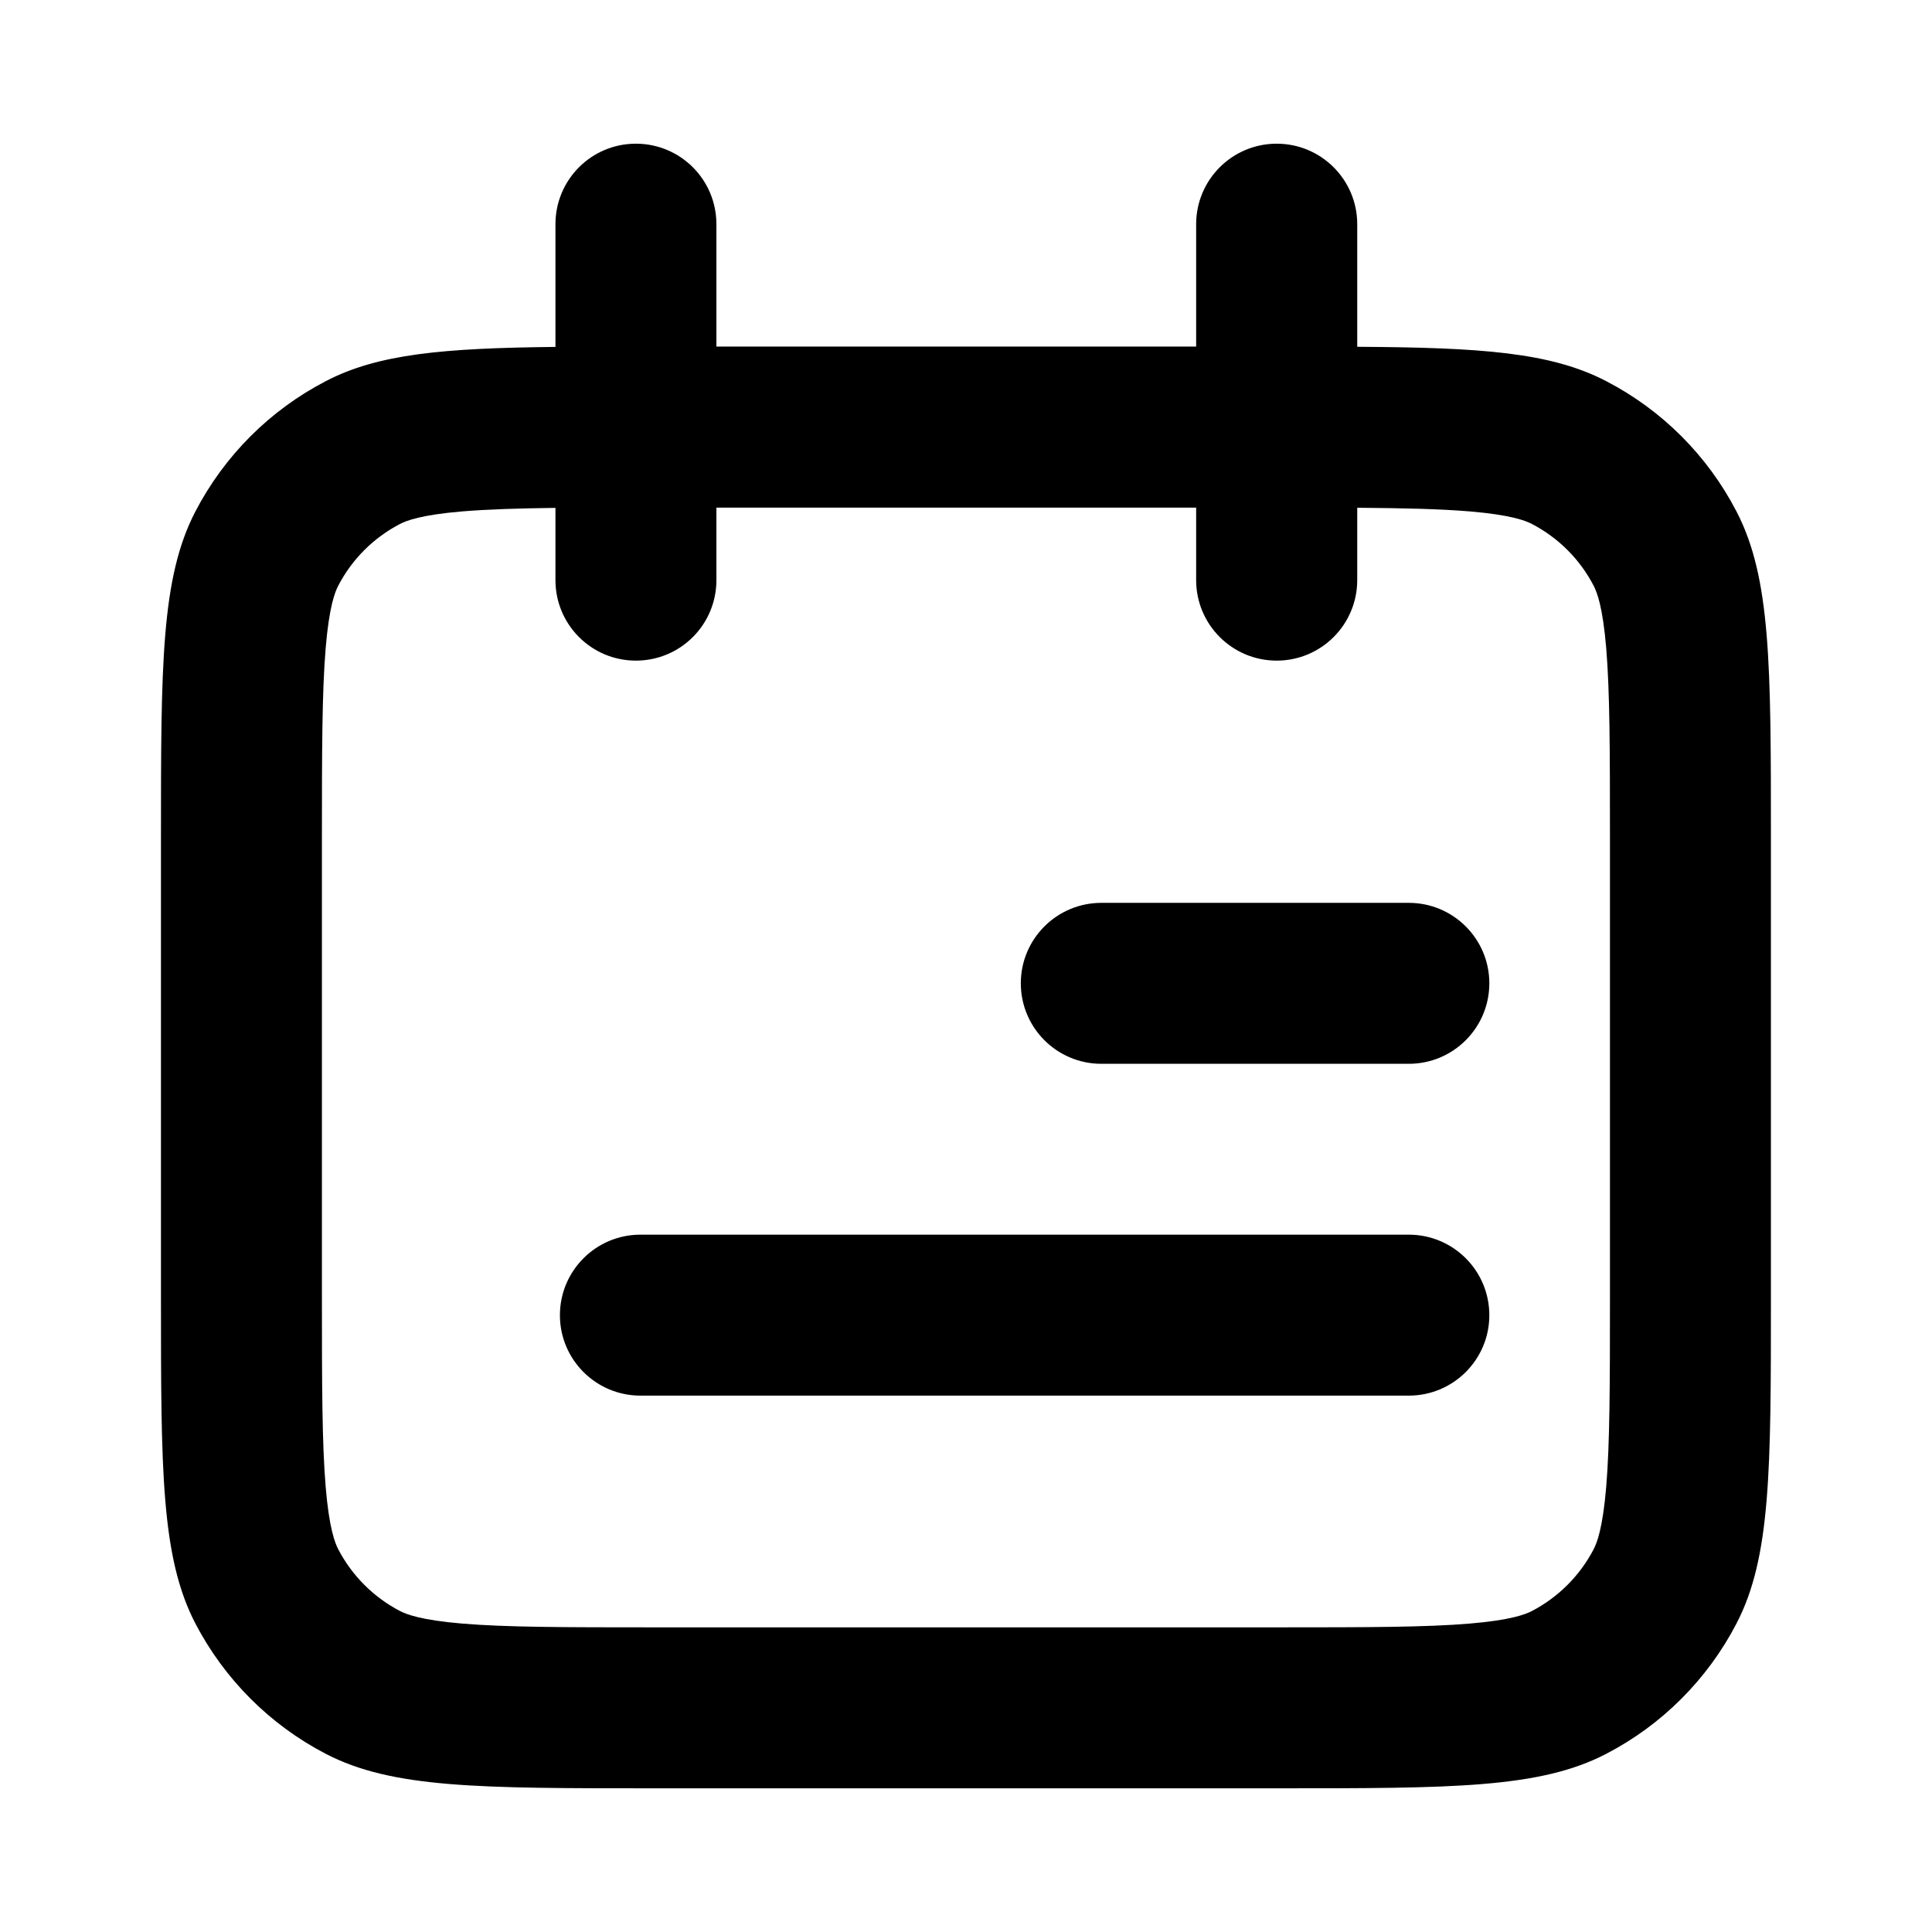
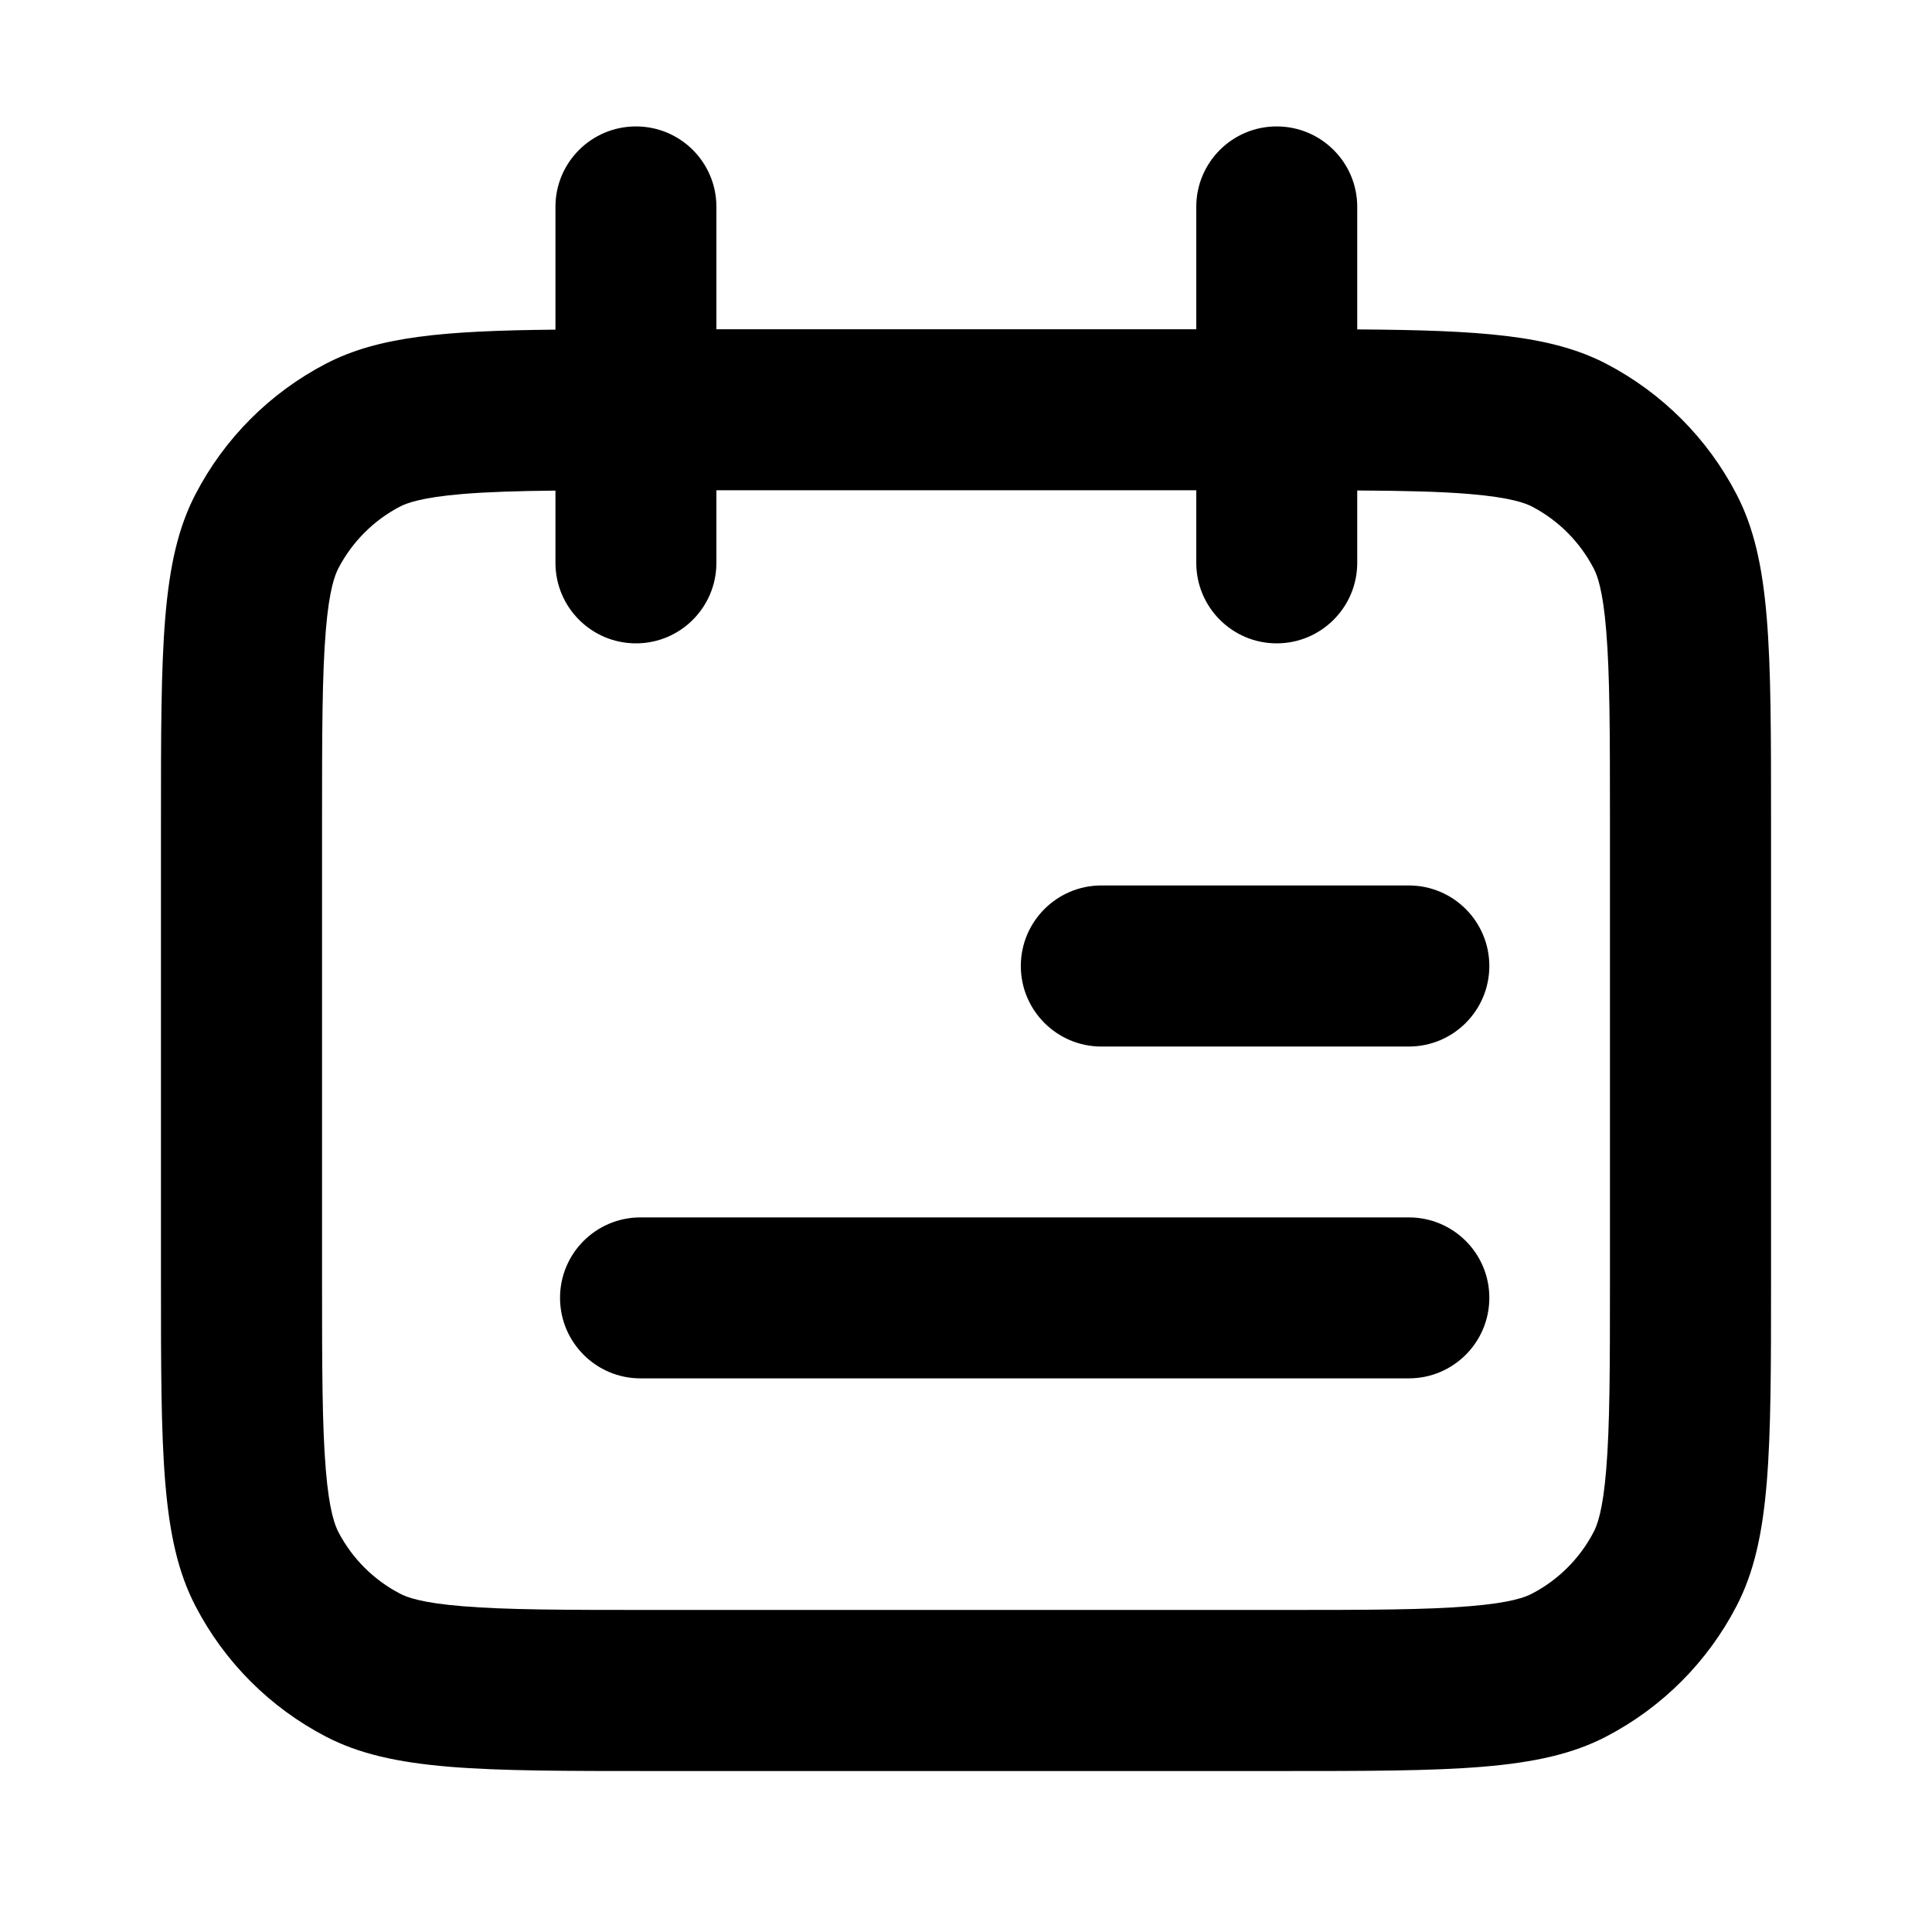
<svg xmlns="http://www.w3.org/2000/svg" viewBox="0 0 16 16">
-   <path fill-rule="evenodd" clip-rule="evenodd" transform="translate(1.333 1.19)" d="M3.267 0.667C3.267 0.298 3.565 0 3.933 0C4.302 0 4.6 0.298 4.6 0.667V1.68H8.573V0.667C8.573 0.298 8.872 0 9.24 0C9.608 0 9.907 0.298 9.907 0.667V1.682C10.929 1.688 11.508 1.727 11.968 1.966C12.431 2.206 12.808 2.583 13.048 3.046C13.333 3.595 13.333 4.316 13.333 5.759V9.541C13.333 10.984 13.333 11.706 13.048 12.255C12.808 12.717 12.431 13.095 11.968 13.335C11.419 13.62 10.697 13.62 9.255 13.62H4.079C2.636 13.62 1.915 13.62 1.366 13.335C0.903 13.095 0.526 12.717 0.285 12.255C0 11.706 0 10.984 0 9.541V5.759C0 4.316 0 3.595 0.285 3.046C0.526 2.583 0.903 2.206 1.366 1.966C1.8 1.74 2.343 1.693 3.267 1.683V0.667ZM8.573 3.014V3.614C8.573 3.983 8.872 4.281 9.24 4.281C9.608 4.281 9.907 3.983 9.907 3.614V3.015C10.299 3.018 10.593 3.025 10.836 3.045C11.181 3.074 11.301 3.122 11.353 3.149C11.572 3.263 11.751 3.441 11.865 3.661C11.892 3.713 11.94 3.832 11.969 4.178C11.999 4.539 12 5.015 12 5.759V9.541C12 10.285 11.999 10.761 11.969 11.123C11.94 11.468 11.892 11.588 11.865 11.64C11.751 11.859 11.572 12.038 11.353 12.152C11.301 12.179 11.181 12.227 10.836 12.256C10.475 12.286 9.998 12.287 9.255 12.287H4.079C3.335 12.287 2.859 12.286 2.497 12.256C2.152 12.227 2.033 12.179 1.98 12.152C1.761 12.038 1.582 11.859 1.468 11.64C1.441 11.588 1.393 11.468 1.364 11.123C1.334 10.761 1.333 10.285 1.333 9.541V5.759C1.333 5.015 1.334 4.539 1.364 4.178C1.393 3.832 1.441 3.713 1.468 3.661C1.582 3.441 1.761 3.263 1.98 3.149C2.033 3.122 2.152 3.074 2.497 3.045C2.706 3.028 2.952 3.02 3.267 3.016V3.614C3.267 3.983 3.565 4.281 3.933 4.281C4.302 4.281 4.6 3.983 4.6 3.614V3.014H8.573ZM10.334 6.287C10.702 6.287 11.001 6.585 11.001 6.953C11.001 7.322 10.702 7.62 10.334 7.62H7.788C7.42 7.62 7.121 7.322 7.121 6.953C7.121 6.585 7.42 6.287 7.788 6.287H10.334ZM11.001 9.702C11.001 9.333 10.702 9.035 10.334 9.035H3.971C3.603 9.035 3.304 9.333 3.304 9.702C3.304 10.07 3.603 10.368 3.971 10.368H10.334C10.702 10.368 11.001 10.07 11.001 9.702Z" />
+   <path fill-rule="evenodd" clip-rule="evenodd" d="M4.6 1.713C4.6 1.345 4.898 1.047 5.267 1.047C5.635 1.047 5.933 1.345 5.933 1.713V2.727H9.907V1.713C9.907 1.345 10.205 1.047 10.573 1.047C10.941 1.047 11.24 1.345 11.24 1.713V2.728C12.262 2.735 12.842 2.774 13.301 3.012C13.764 3.253 14.141 3.63 14.381 4.093C14.667 4.642 14.667 5.363 14.667 6.806V10.588C14.667 12.031 14.667 12.752 14.381 13.301C14.141 13.764 13.764 14.141 13.301 14.382C12.752 14.667 12.031 14.667 10.588 14.667H5.412C3.969 14.667 3.248 14.667 2.699 14.382C2.236 14.141 1.859 13.764 1.619 13.301C1.333 12.752 1.333 12.031 1.333 10.588V6.806C1.333 5.363 1.333 4.642 1.619 4.093C1.859 3.63 2.236 3.253 2.699 3.012C3.134 2.786 3.676 2.739 4.6 2.73V1.713ZM9.907 4.06V4.661C9.907 5.029 10.205 5.328 10.573 5.328C10.941 5.328 11.24 5.029 11.24 4.661V4.062C11.632 4.064 11.927 4.071 12.169 4.091C12.515 4.12 12.634 4.168 12.687 4.195C12.906 4.309 13.084 4.488 13.198 4.707C13.226 4.76 13.274 4.879 13.302 5.224C13.332 5.586 13.333 6.062 13.333 6.806V10.588C13.333 11.332 13.332 11.808 13.302 12.169C13.274 12.515 13.226 12.634 13.198 12.687C13.084 12.906 12.906 13.084 12.687 13.198C12.634 13.226 12.515 13.274 12.169 13.302C11.808 13.332 11.332 13.333 10.588 13.333H5.412C4.668 13.333 4.192 13.332 3.831 13.302C3.485 13.274 3.366 13.226 3.313 13.198C3.094 13.084 2.916 12.906 2.802 12.687C2.775 12.634 2.726 12.515 2.698 12.169C2.668 11.808 2.667 11.332 2.667 10.588V6.806C2.667 6.062 2.668 5.586 2.698 5.224C2.726 4.879 2.775 4.76 2.802 4.707C2.916 4.488 3.094 4.309 3.313 4.195C3.366 4.168 3.485 4.12 3.831 4.091C4.039 4.074 4.286 4.066 4.6 4.063V4.661C4.6 5.029 4.898 5.328 5.267 5.328C5.635 5.328 5.933 5.029 5.933 4.661V4.06H9.907ZM11.667 7.333C12.036 7.333 12.334 7.632 12.334 8C12.334 8.368 12.036 8.667 11.667 8.667H9.121C8.753 8.667 8.454 8.368 8.454 8C8.454 7.632 8.753 7.333 9.121 7.333H11.667ZM12.334 10.748C12.334 10.38 12.036 10.082 11.667 10.082H5.304C4.936 10.082 4.638 10.38 4.638 10.748C4.638 11.116 4.936 11.415 5.304 11.415H11.667C12.036 11.415 12.334 11.116 12.334 10.748Z" />
</svg>
